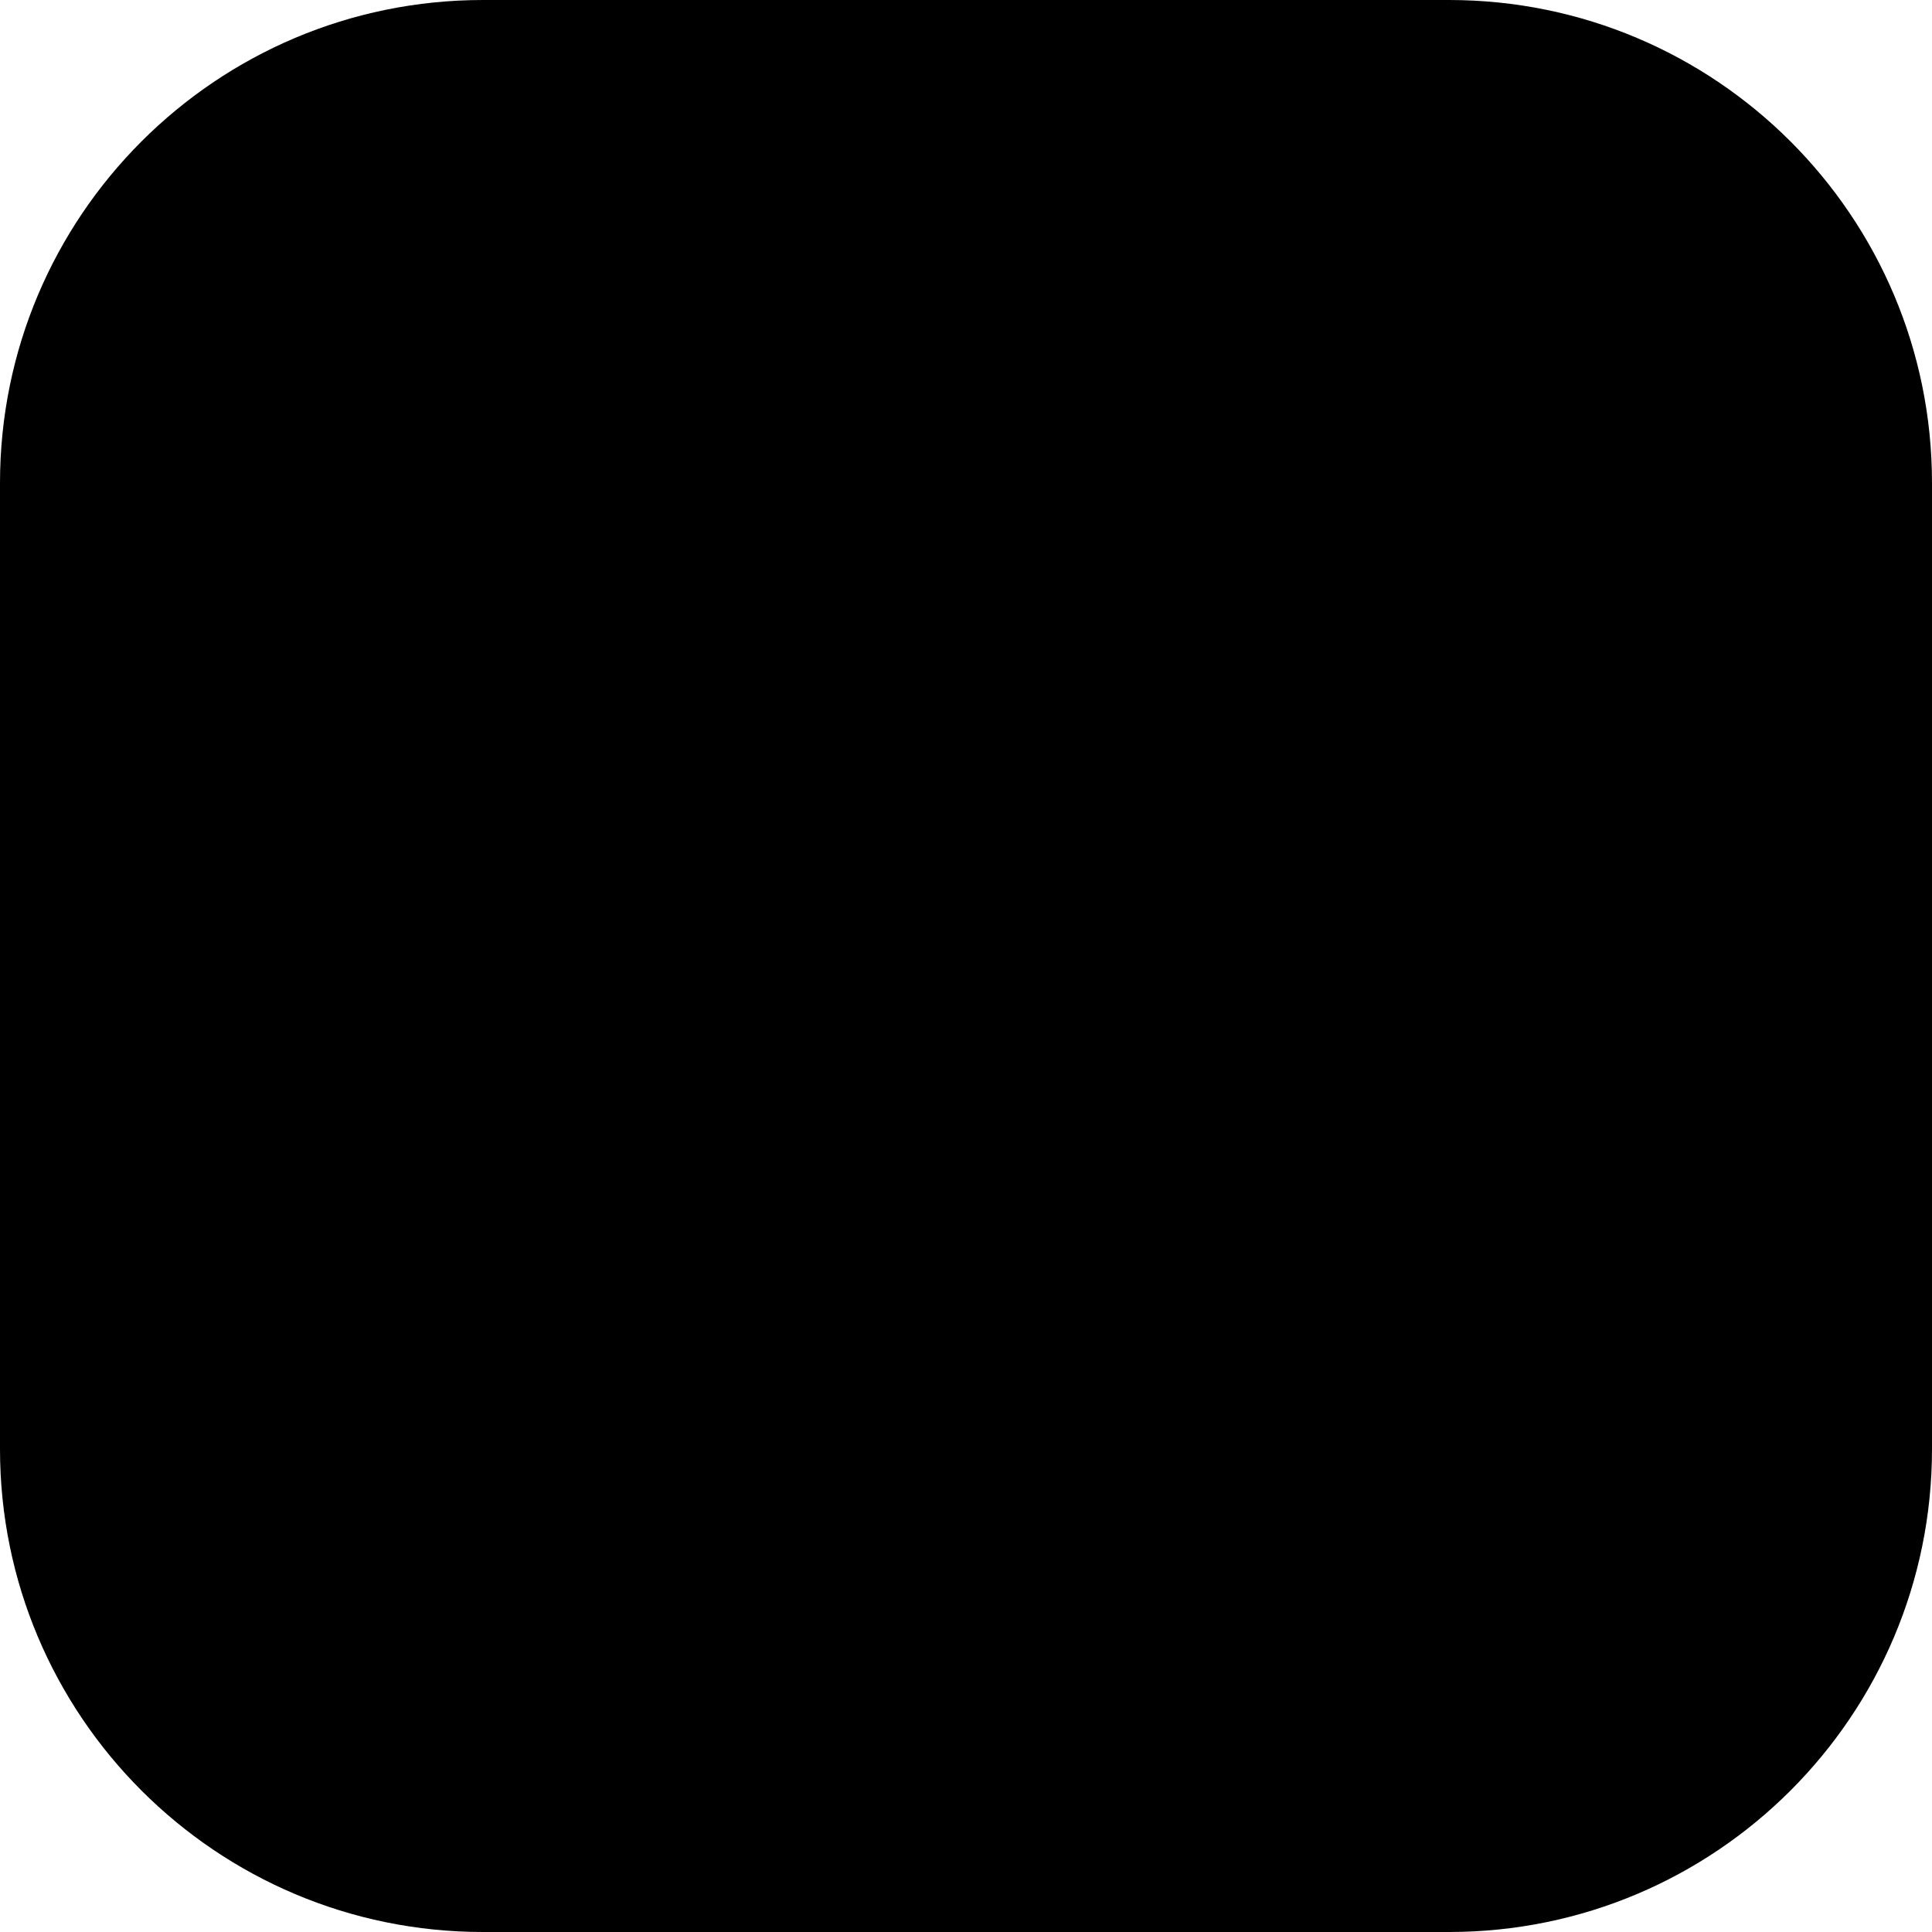
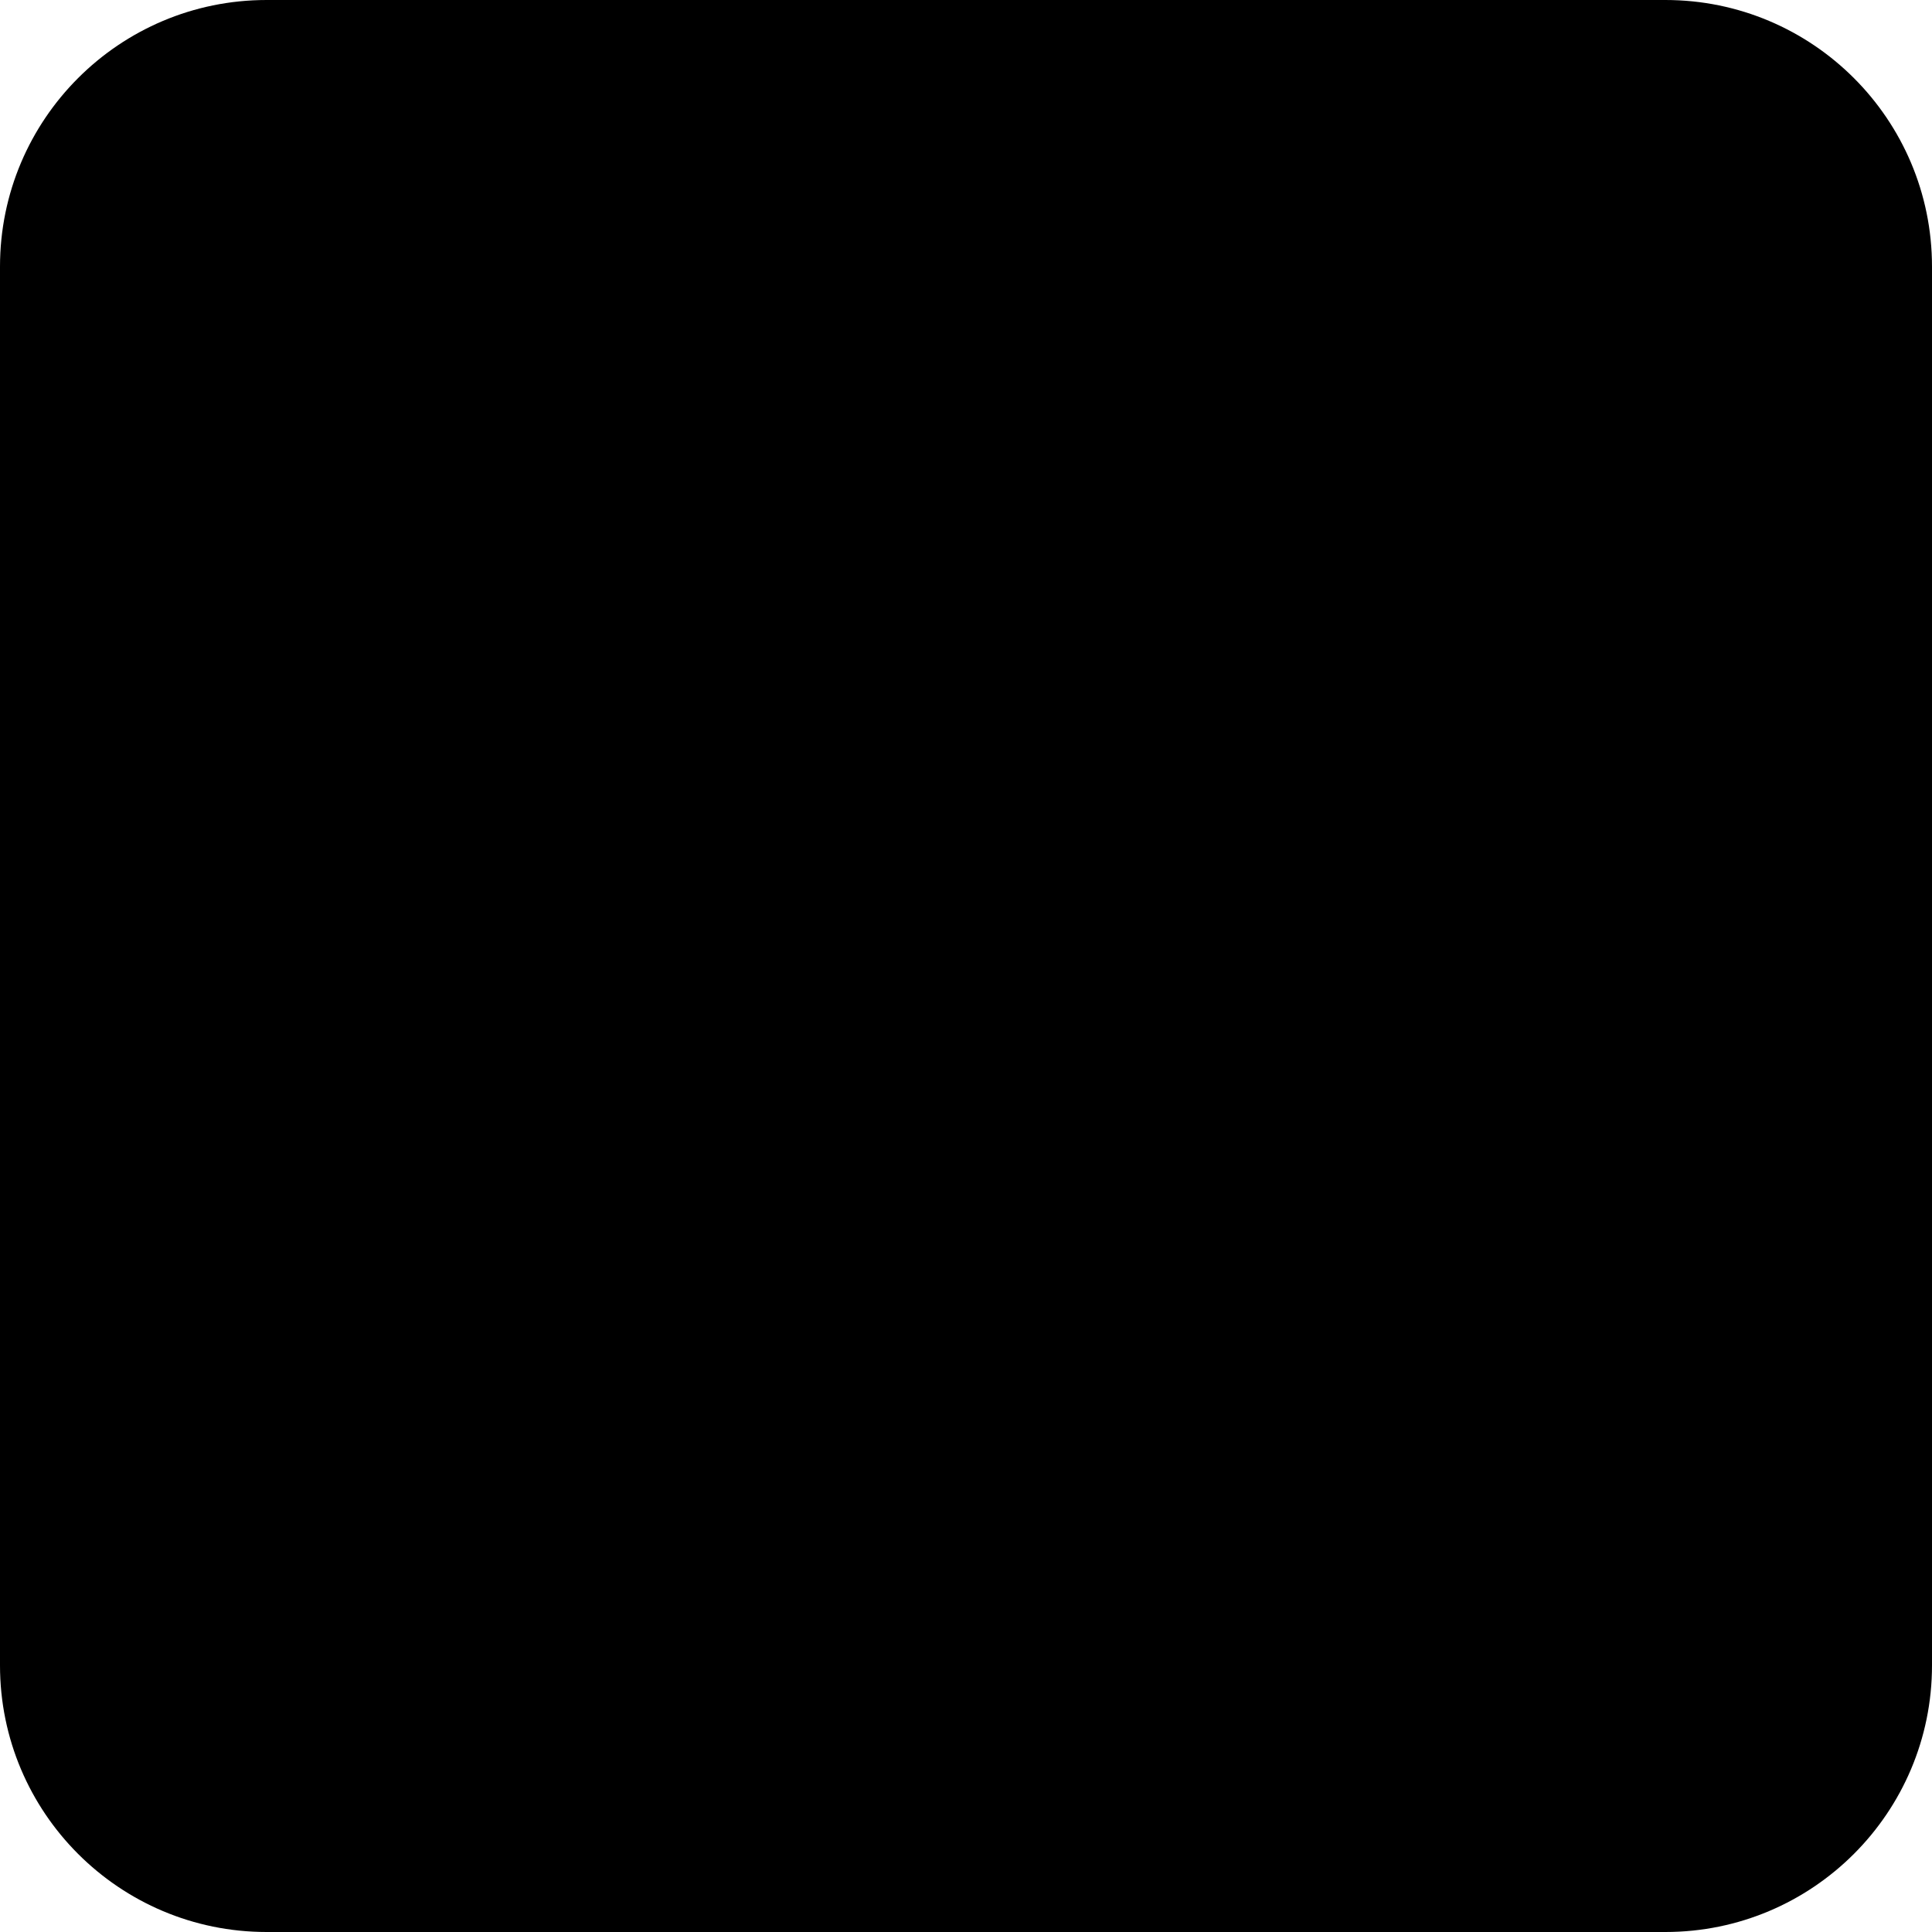
- <svg xmlns="http://www.w3.org/2000/svg" width="1000" height="1000" viewBox="0 0 1000 1000" role="img" aria-labelledby="logo-title logo-description">
+ <svg xmlns="http://www.w3.org/2000/svg" width="512" height="512" viewBox="0 0 512 512" role="img" aria-labelledby="logo-title logo-description">
  <style>
        rect {
            color-scheme: light dark;
-             fill: light-dark(oklch(.421 .016 228.752), oklch(.831 .016 228.752));
+             fill: light-dark(oklch(.421 .016 228.752), oklch(.831 .016 228.752))
        }
    </style>
-   <rect width="1000" height="1000" rx="25%" />
+   <rect width="512" height="512" rx="13.8%" />
</svg>
